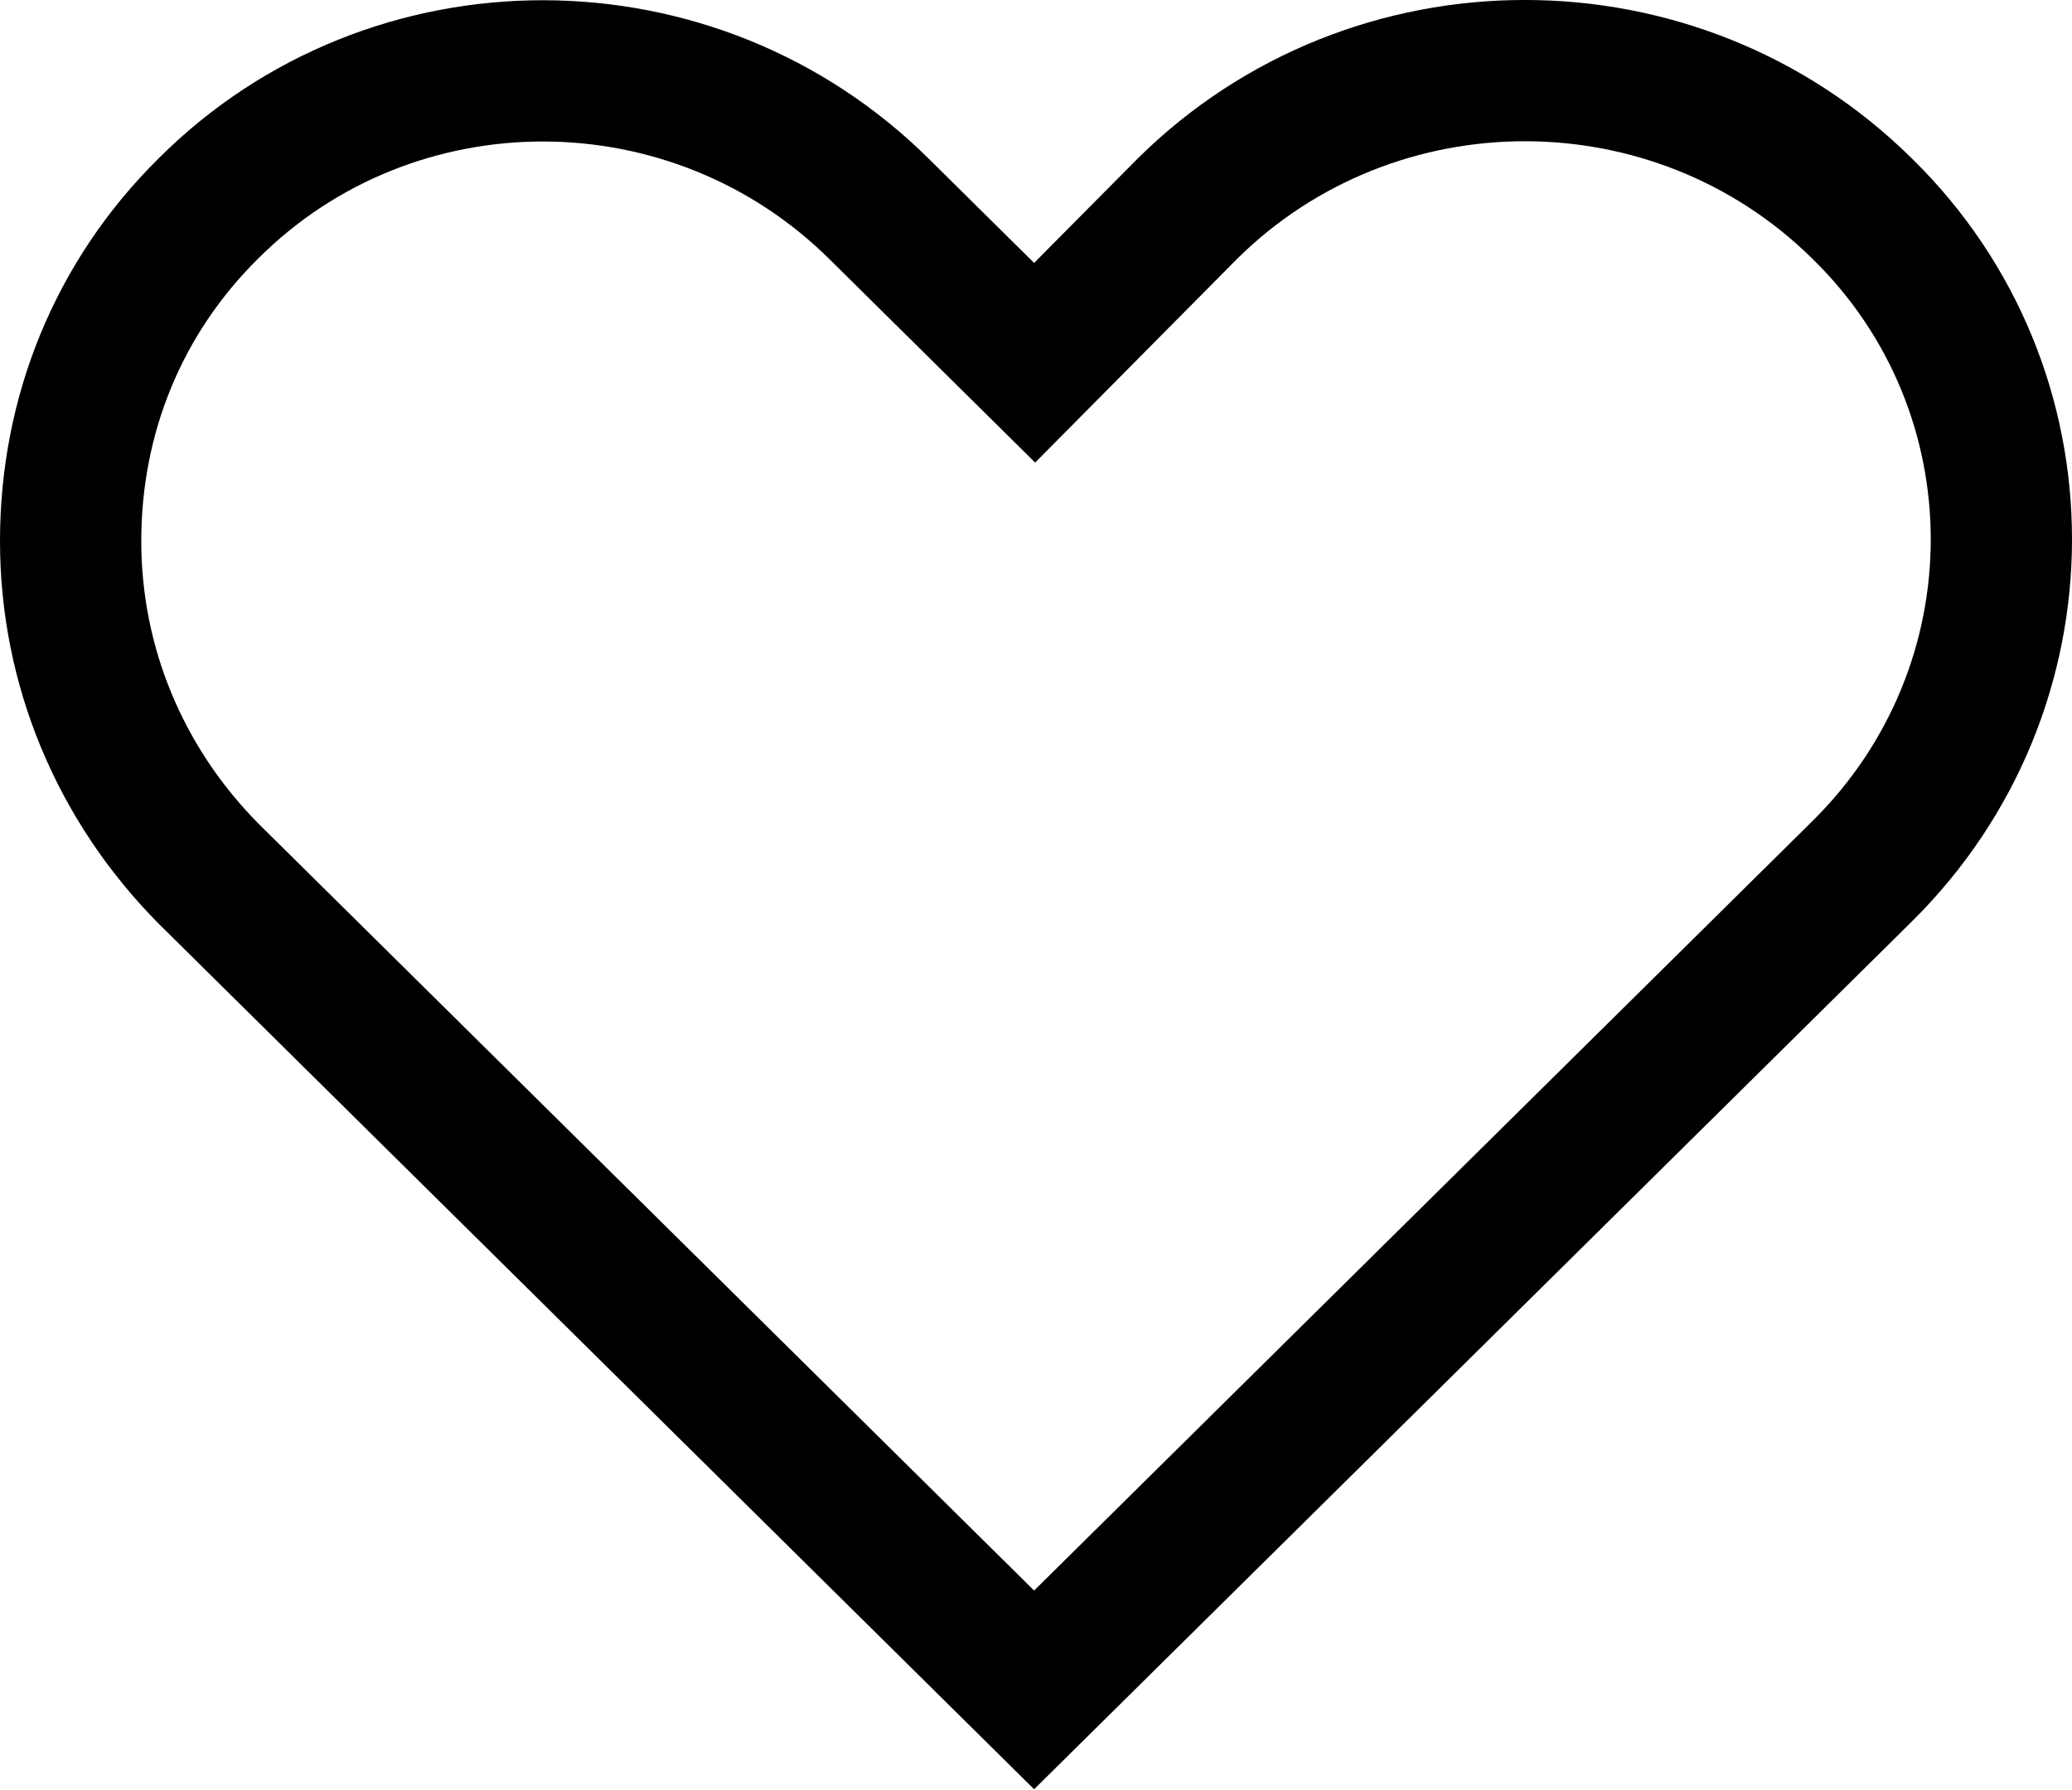
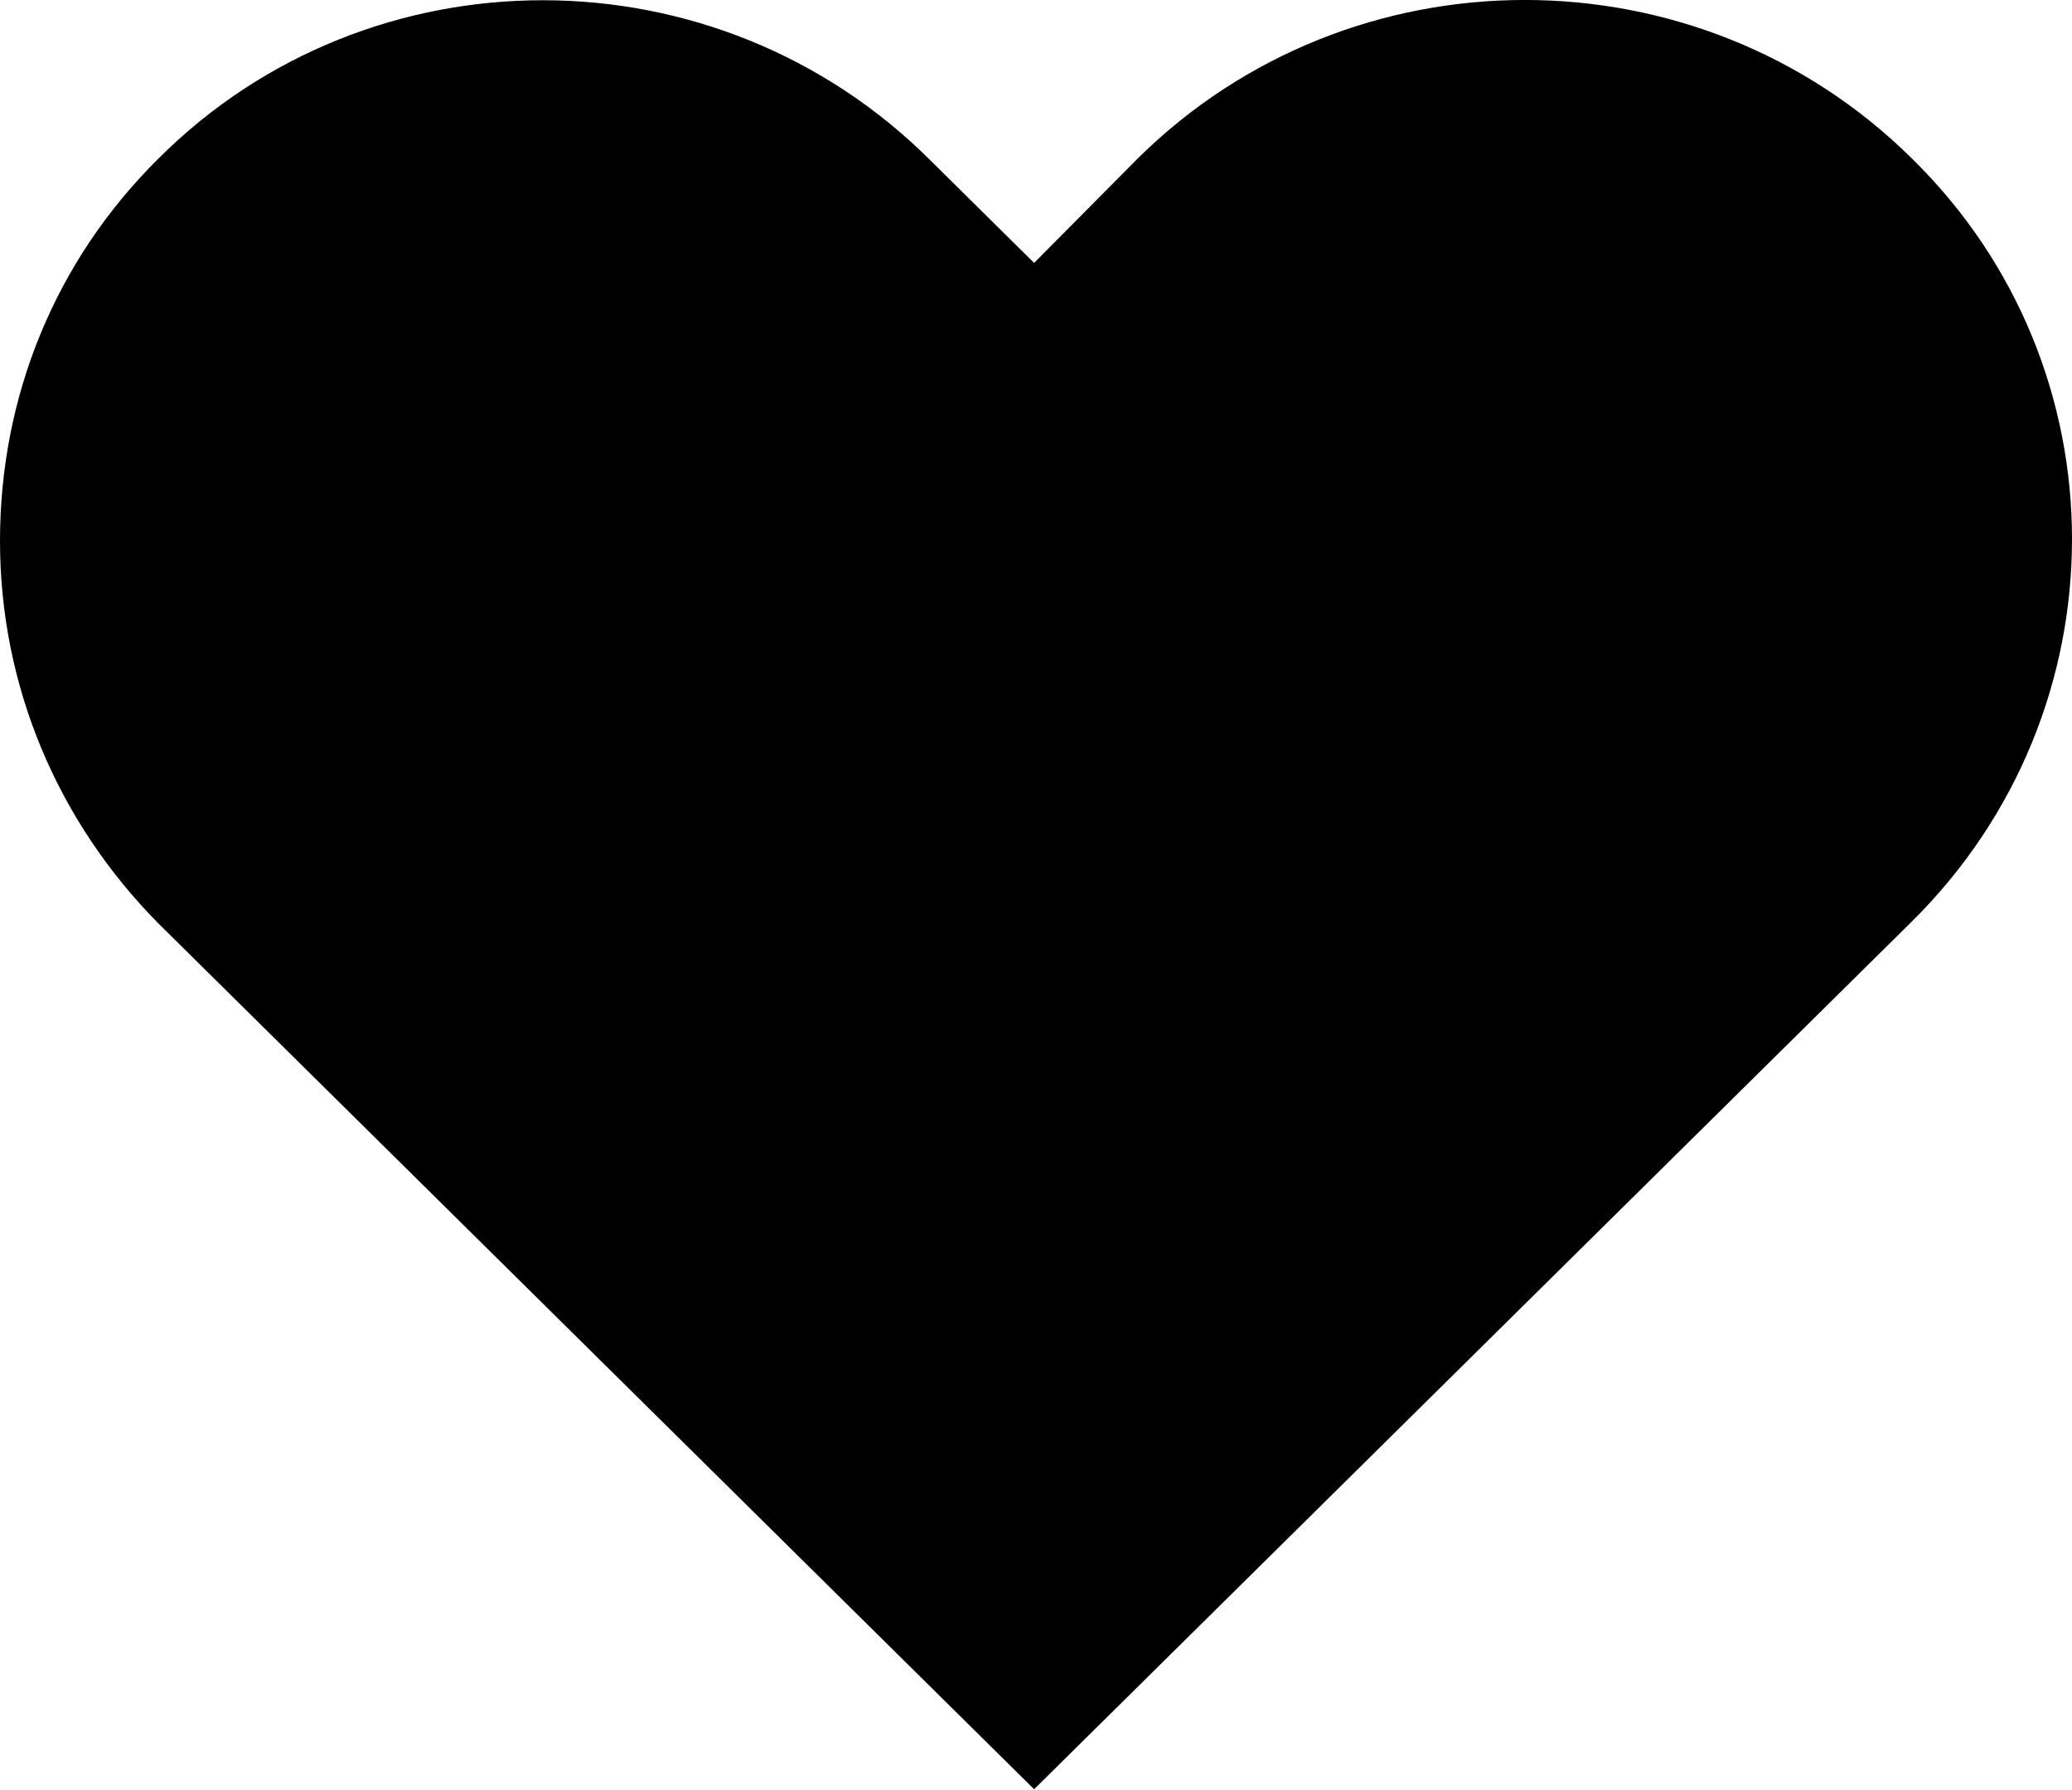
<svg xmlns="http://www.w3.org/2000/svg" width="22" height="19" viewBox="0 0 22 19" fill="none">
-   <path fill-rule="evenodd" clip-rule="evenodd" d="M19.244 2.748C17.562 1.085 14.824 1.084 13.14 2.744L10.991 4.912L8.82 2.765C7.134 1.082 4.4 1.089 2.744 2.743L2.739 2.748C1.931 3.547 1.5 4.603 1.5 5.745C1.5 6.871 1.942 7.935 2.745 8.747L10.98 16.89L19.244 8.719C20.922 7.061 20.914 4.383 19.25 2.754L19.244 2.748ZM10.98 19L1.684 9.808C0.606 8.72 0 7.277 0 5.745C0 4.213 0.584 2.77 1.684 1.682C3.93 -0.561 7.612 -0.561 9.88 1.704L10.98 2.792L12.081 1.682C14.349 -0.561 18.031 -0.561 20.299 1.682C22.567 3.902 22.567 7.543 20.299 9.786L10.98 19Z" fill="black" />
+   <path fill-rule="evenodd" clip-rule="evenodd" d="M20.299 1.682C22.567 3.902 22.567 7.543 20.299 9.786L10.98 19L1.684 9.808C0.606 8.72 0 7.277 0 5.745C0 4.213 0.584 2.77 1.684 1.682C3.93 -0.561 7.612 -0.561 9.88 1.704L10.98 2.792L12.081 1.682C14.349 -0.561 18.031 -0.561 20.299 1.682Z" fill="black" />
</svg>
